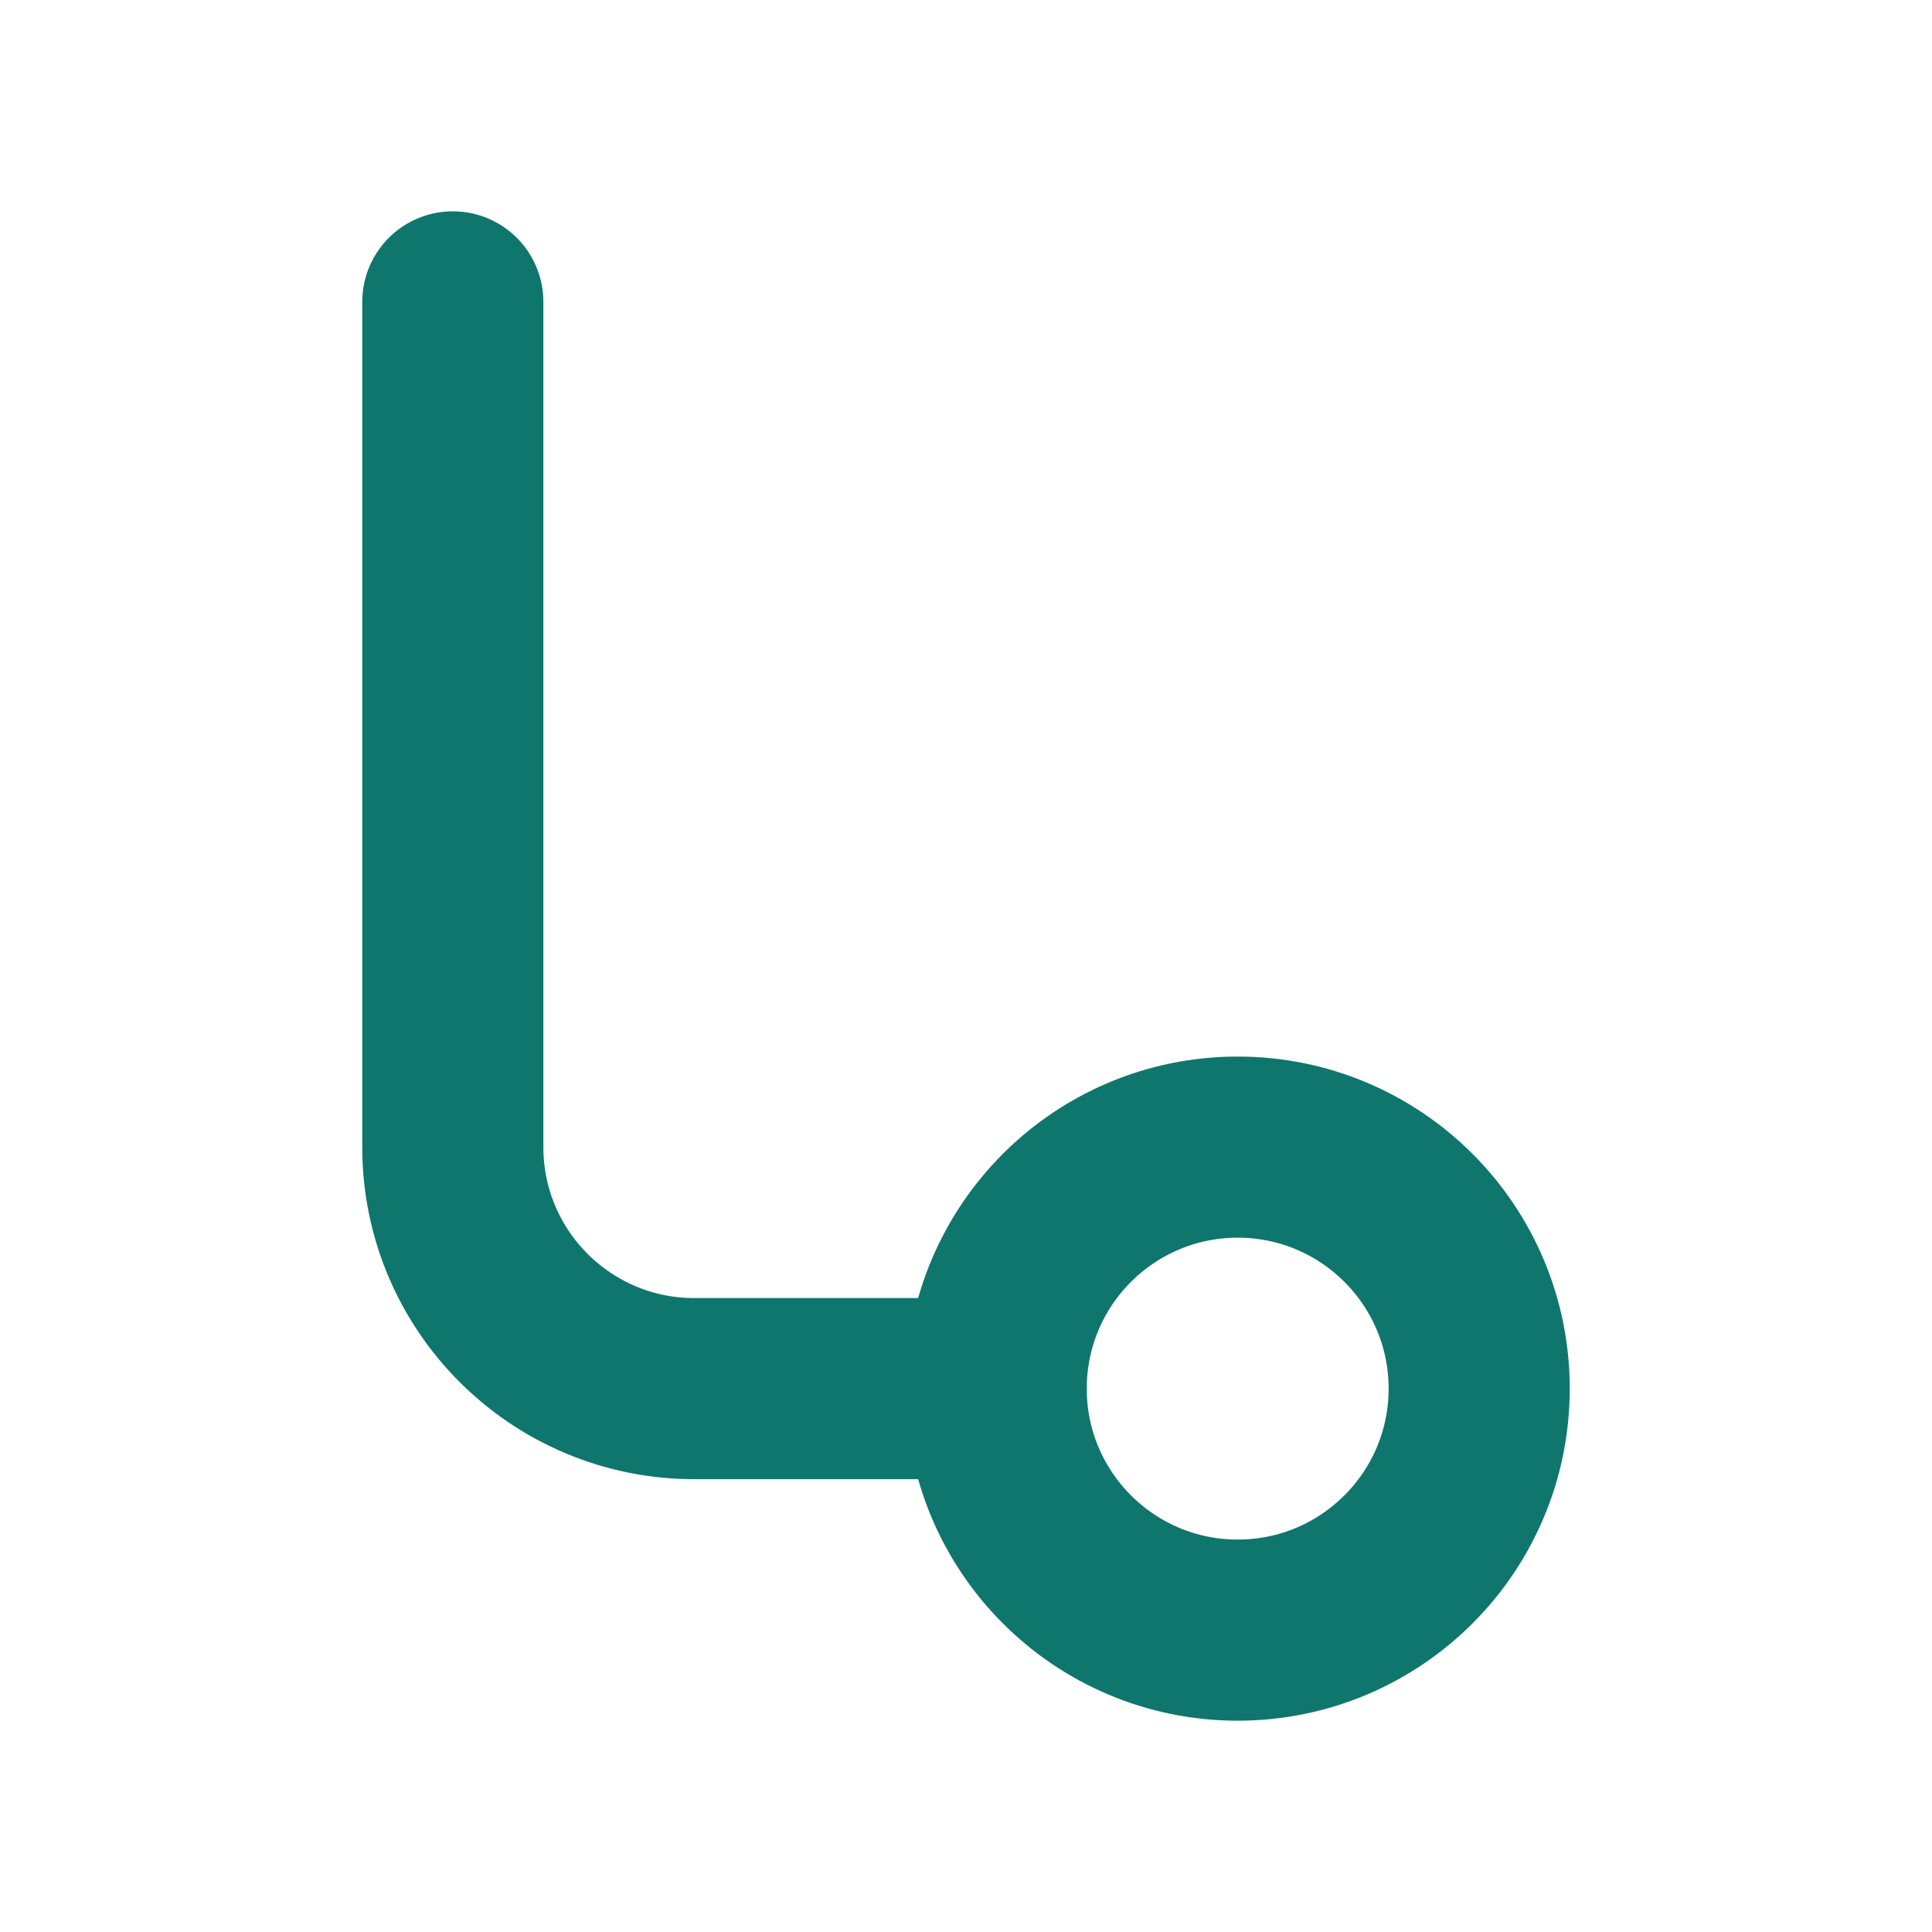
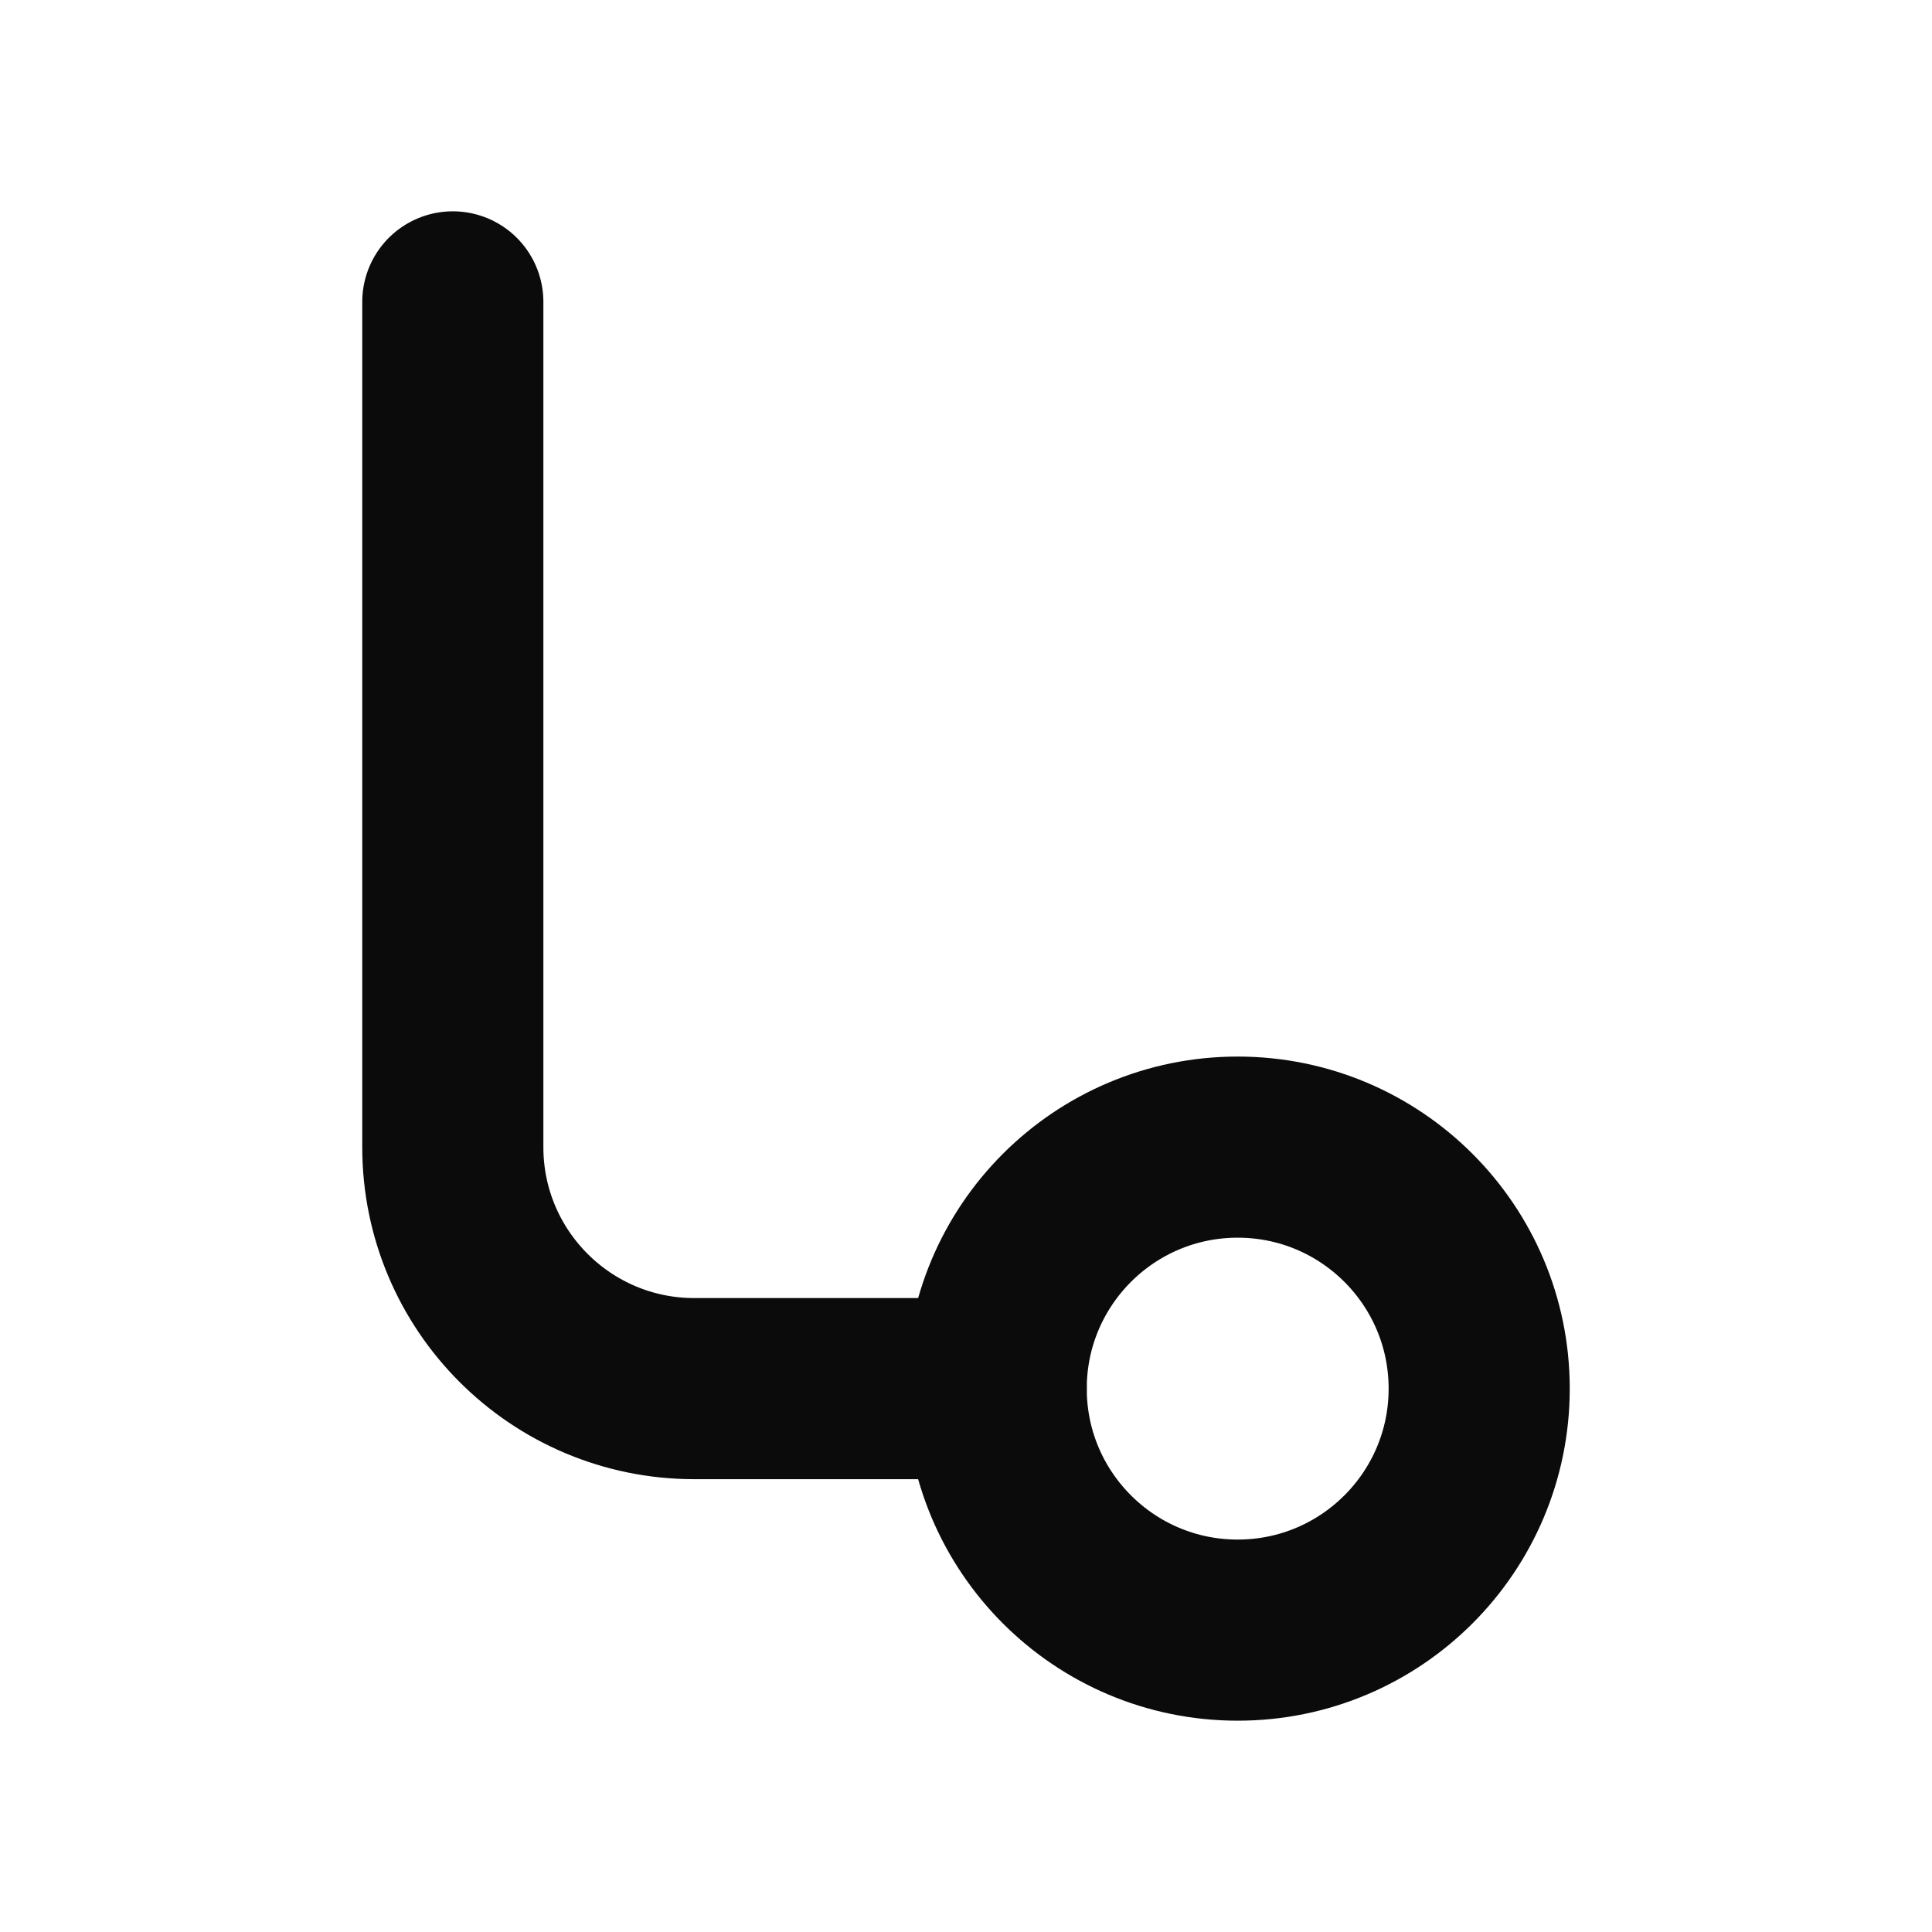
<svg xmlns="http://www.w3.org/2000/svg" viewBox="0 0 64 64" role="img" aria-label="Leash">
-   <g fill="none" stroke="#0f766e" stroke-width="6" stroke-linecap="round" stroke-linejoin="round">
+   <g fill="none" stroke-width="6" stroke-linecap="round" stroke-linejoin="round" stroke="#0B0B0B">
    <path d="M15 10V38a8 8 0 0 0 8 8H33" />
    <circle cx="41" cy="46" r="8" />
  </g>
</svg>
